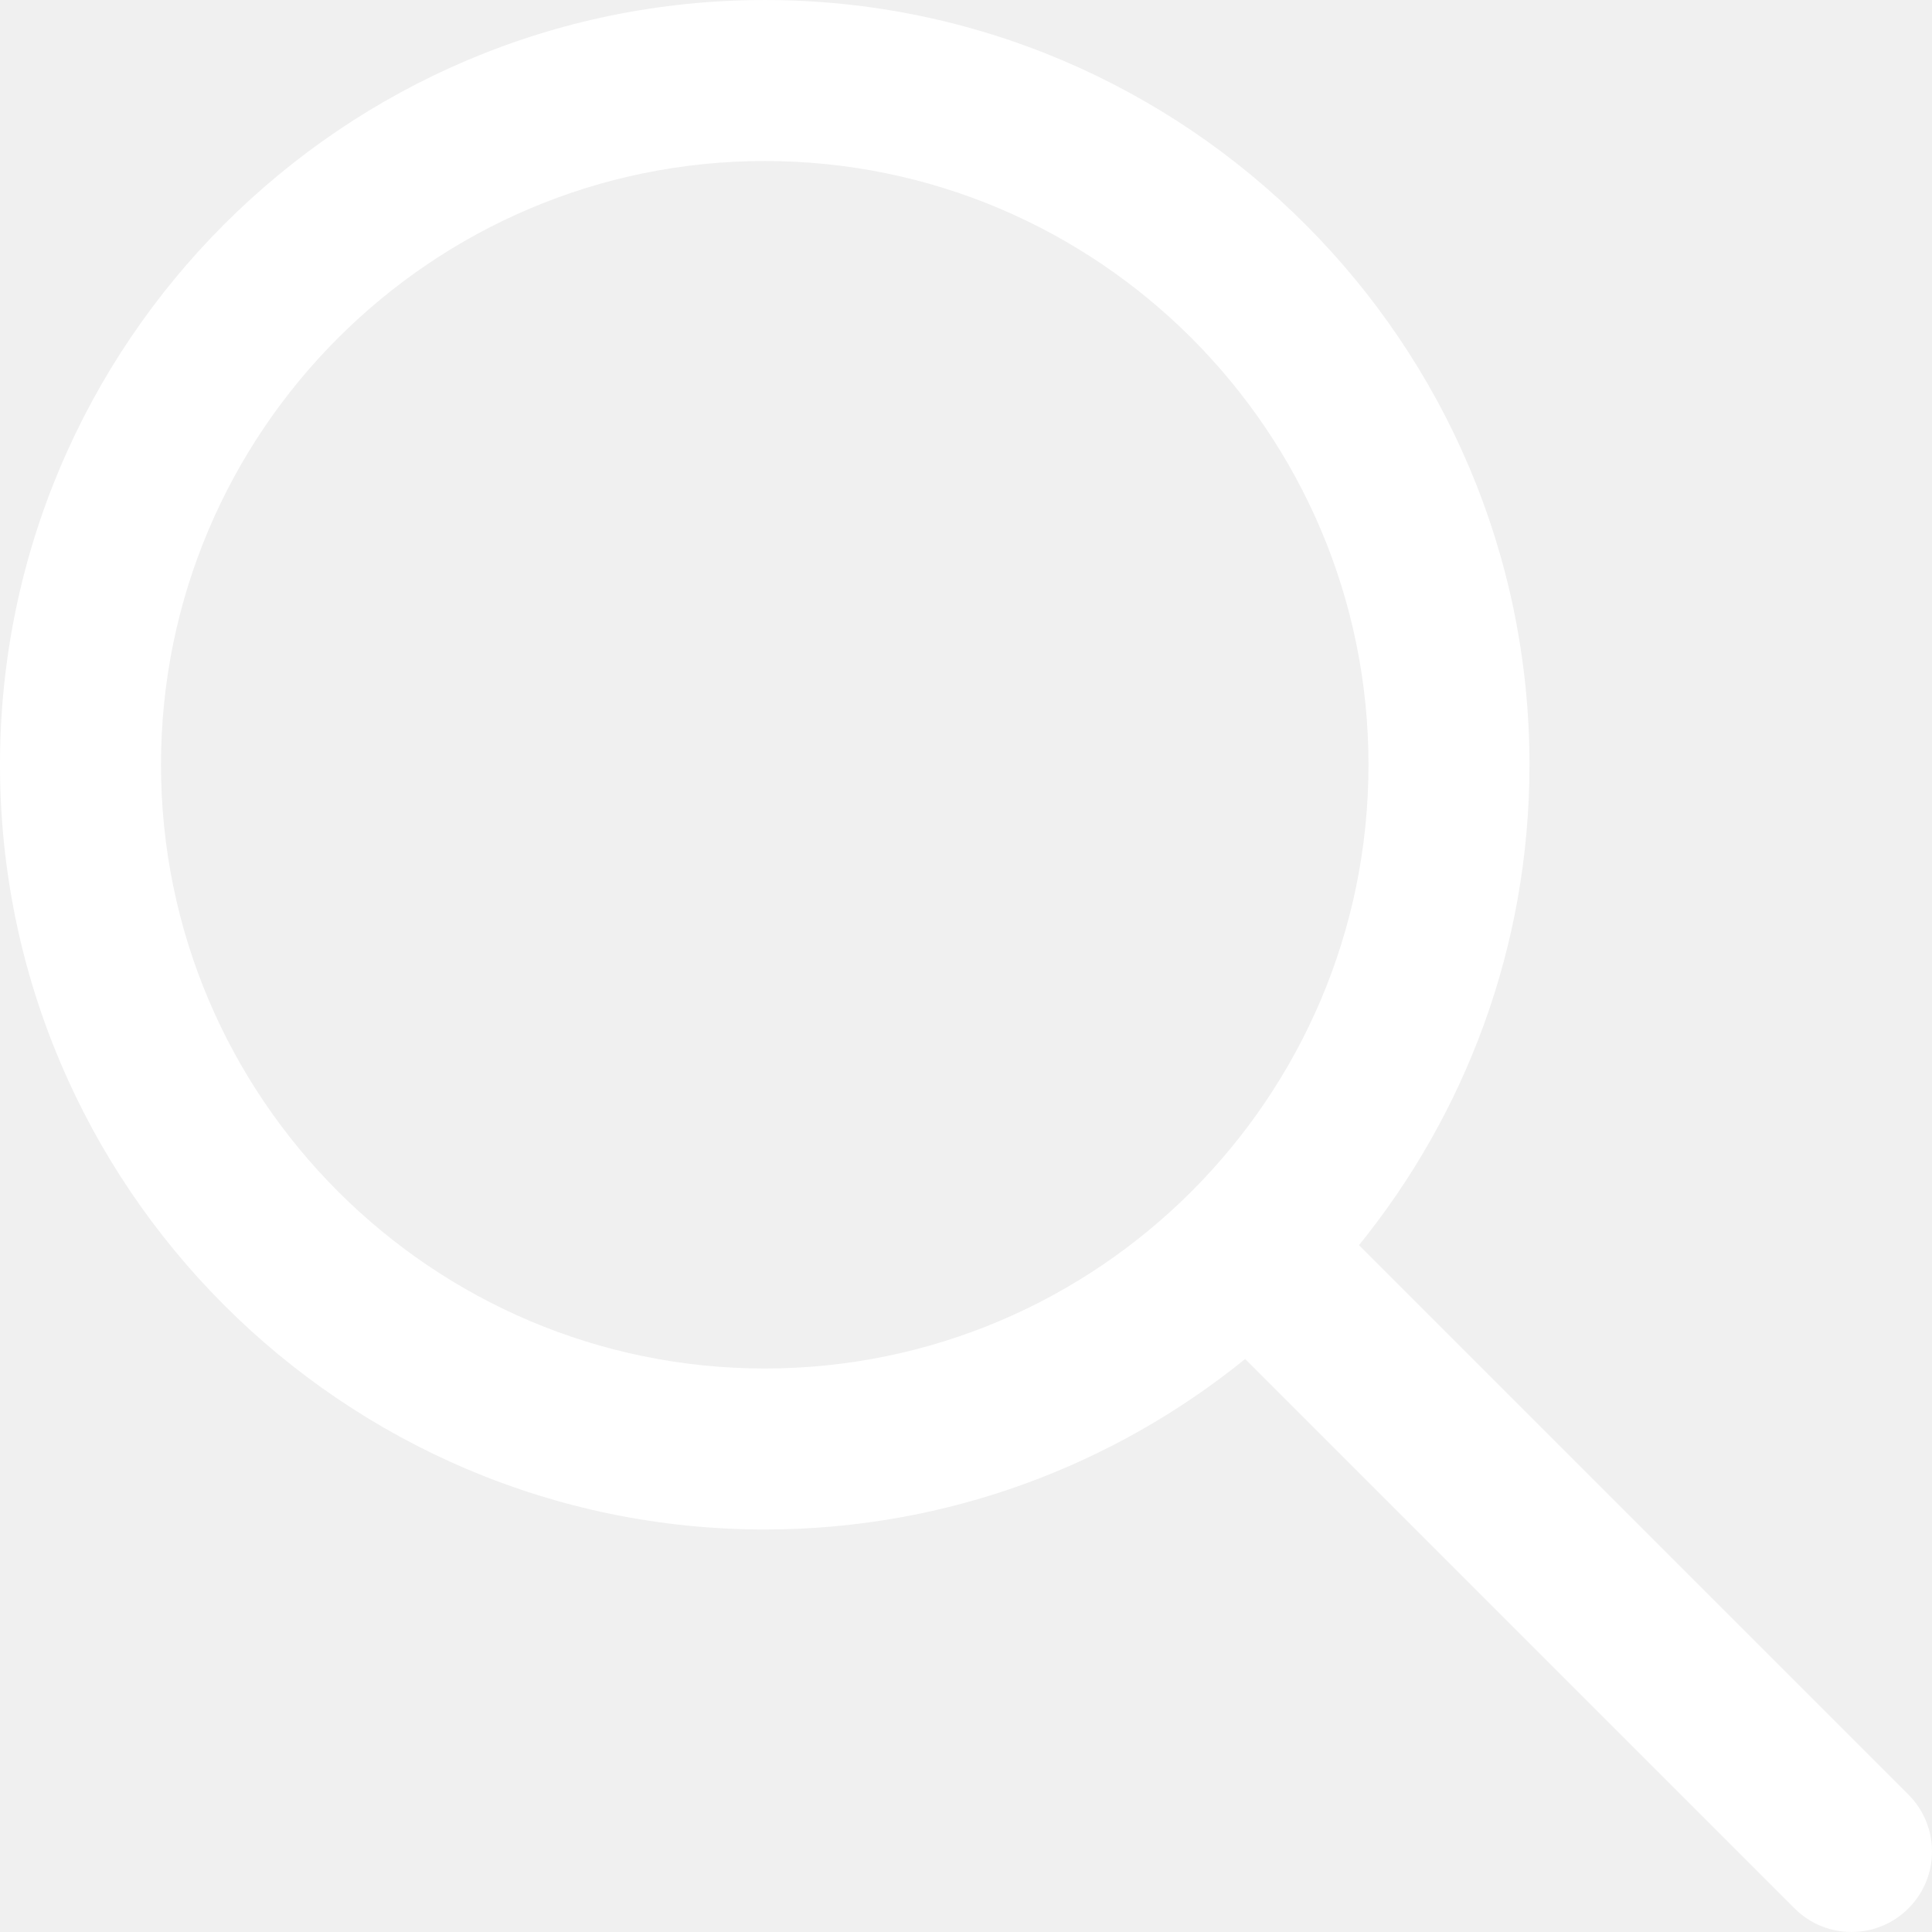
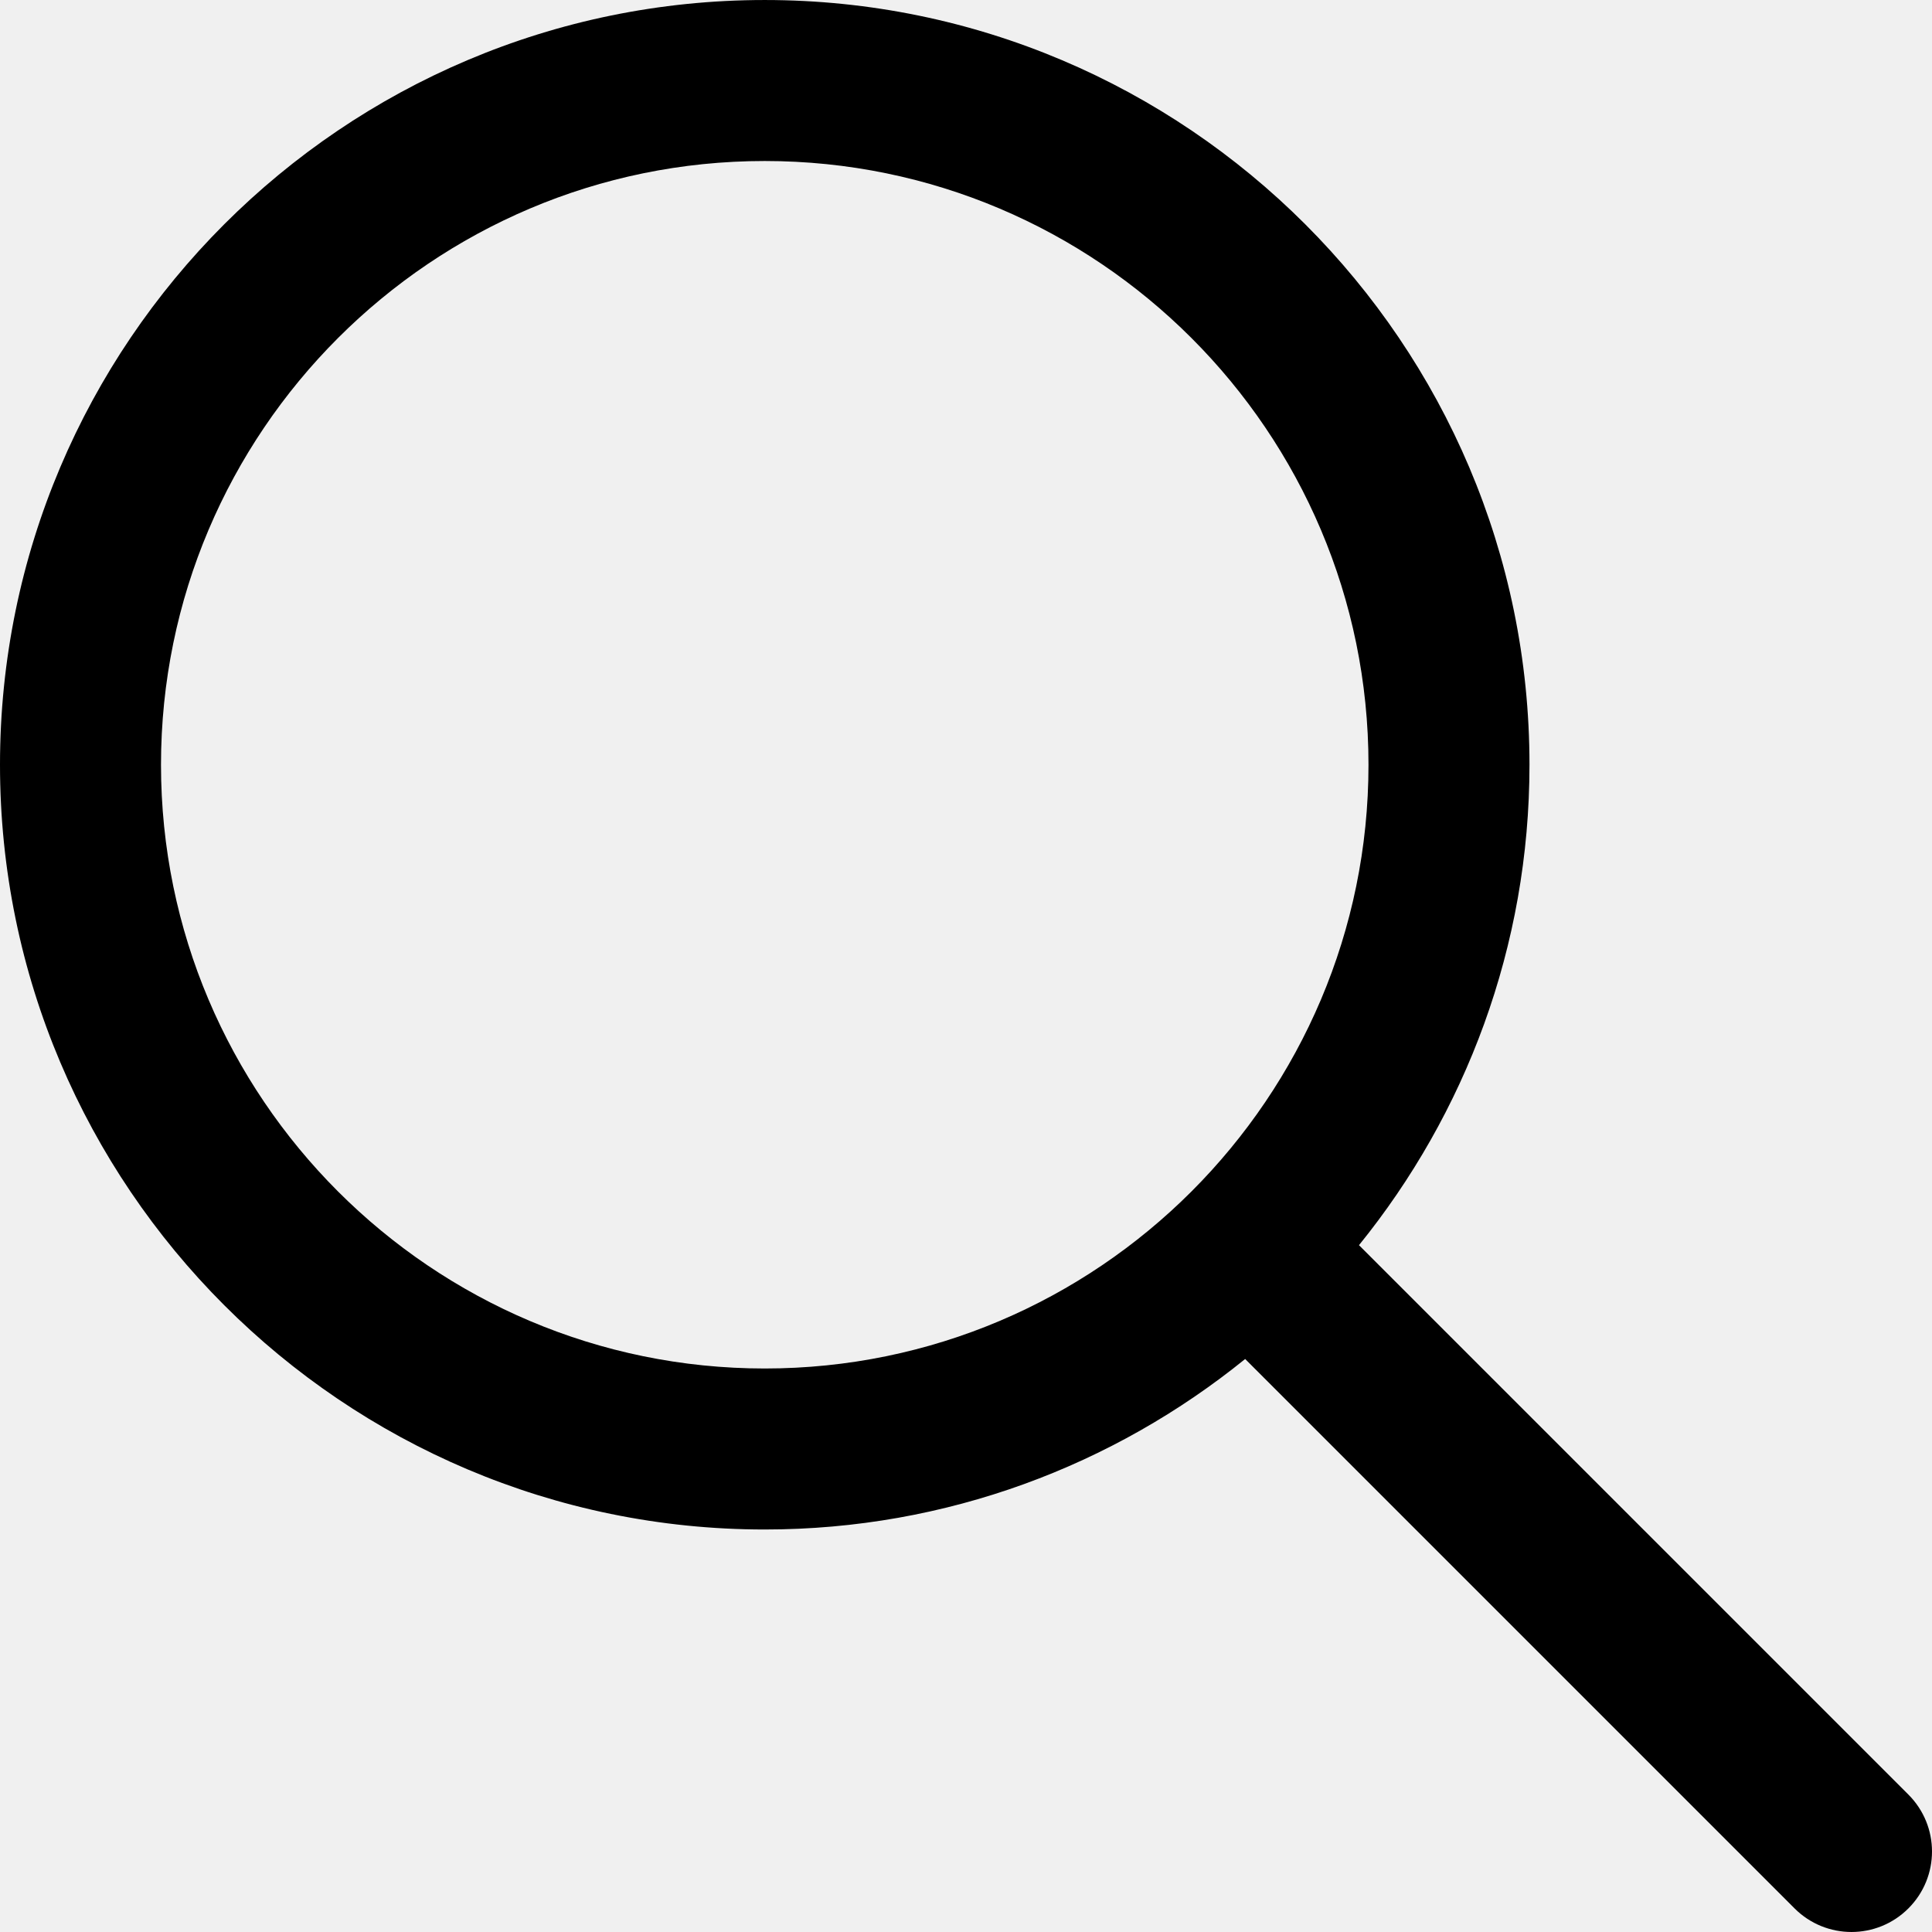
- <svg xmlns="http://www.w3.org/2000/svg" version="1.1" id="Capa_1" x="0px" y="0px" viewBox="0 0 512.005 512.005" style="enable-background:new 0 0 512.005 512.005;" xml:space="preserve" fill="#fff">
+ <svg xmlns="http://www.w3.org/2000/svg" version="1.1" id="Capa_1" x="0px" y="0px" viewBox="0 0 512.005 512.005" style="enable-background:new 0 0 512.005 512.005;" xml:space="preserve" fill="current">
  <g>
    <g>
      <path d="M505.749,475.587l-145.6-145.6c28.203-34.837,45.184-79.104,45.184-127.317c0-111.744-90.923-202.667-202.667-202.667    S0,90.925,0,202.669s90.923,202.667,202.667,202.667c48.213,0,92.48-16.981,127.317-45.184l145.6,145.6    c4.16,4.16,9.621,6.251,15.083,6.251s10.923-2.091,15.083-6.251C514.091,497.411,514.091,483.928,505.749,475.587z     M202.667,362.669c-88.235,0-160-71.765-160-160s71.765-160,160-160s160,71.765,160,160S290.901,362.669,202.667,362.669z" />
    </g>
  </g>
  <g>
</g>
  <g>
</g>
  <g>
</g>
  <g>
</g>
  <g>
</g>
  <g>
</g>
  <g>
</g>
  <g>
</g>
  <g>
</g>
  <g>
</g>
  <g>
</g>
  <g>
</g>
  <g>
</g>
  <g>
</g>
  <g>
</g>
</svg>
